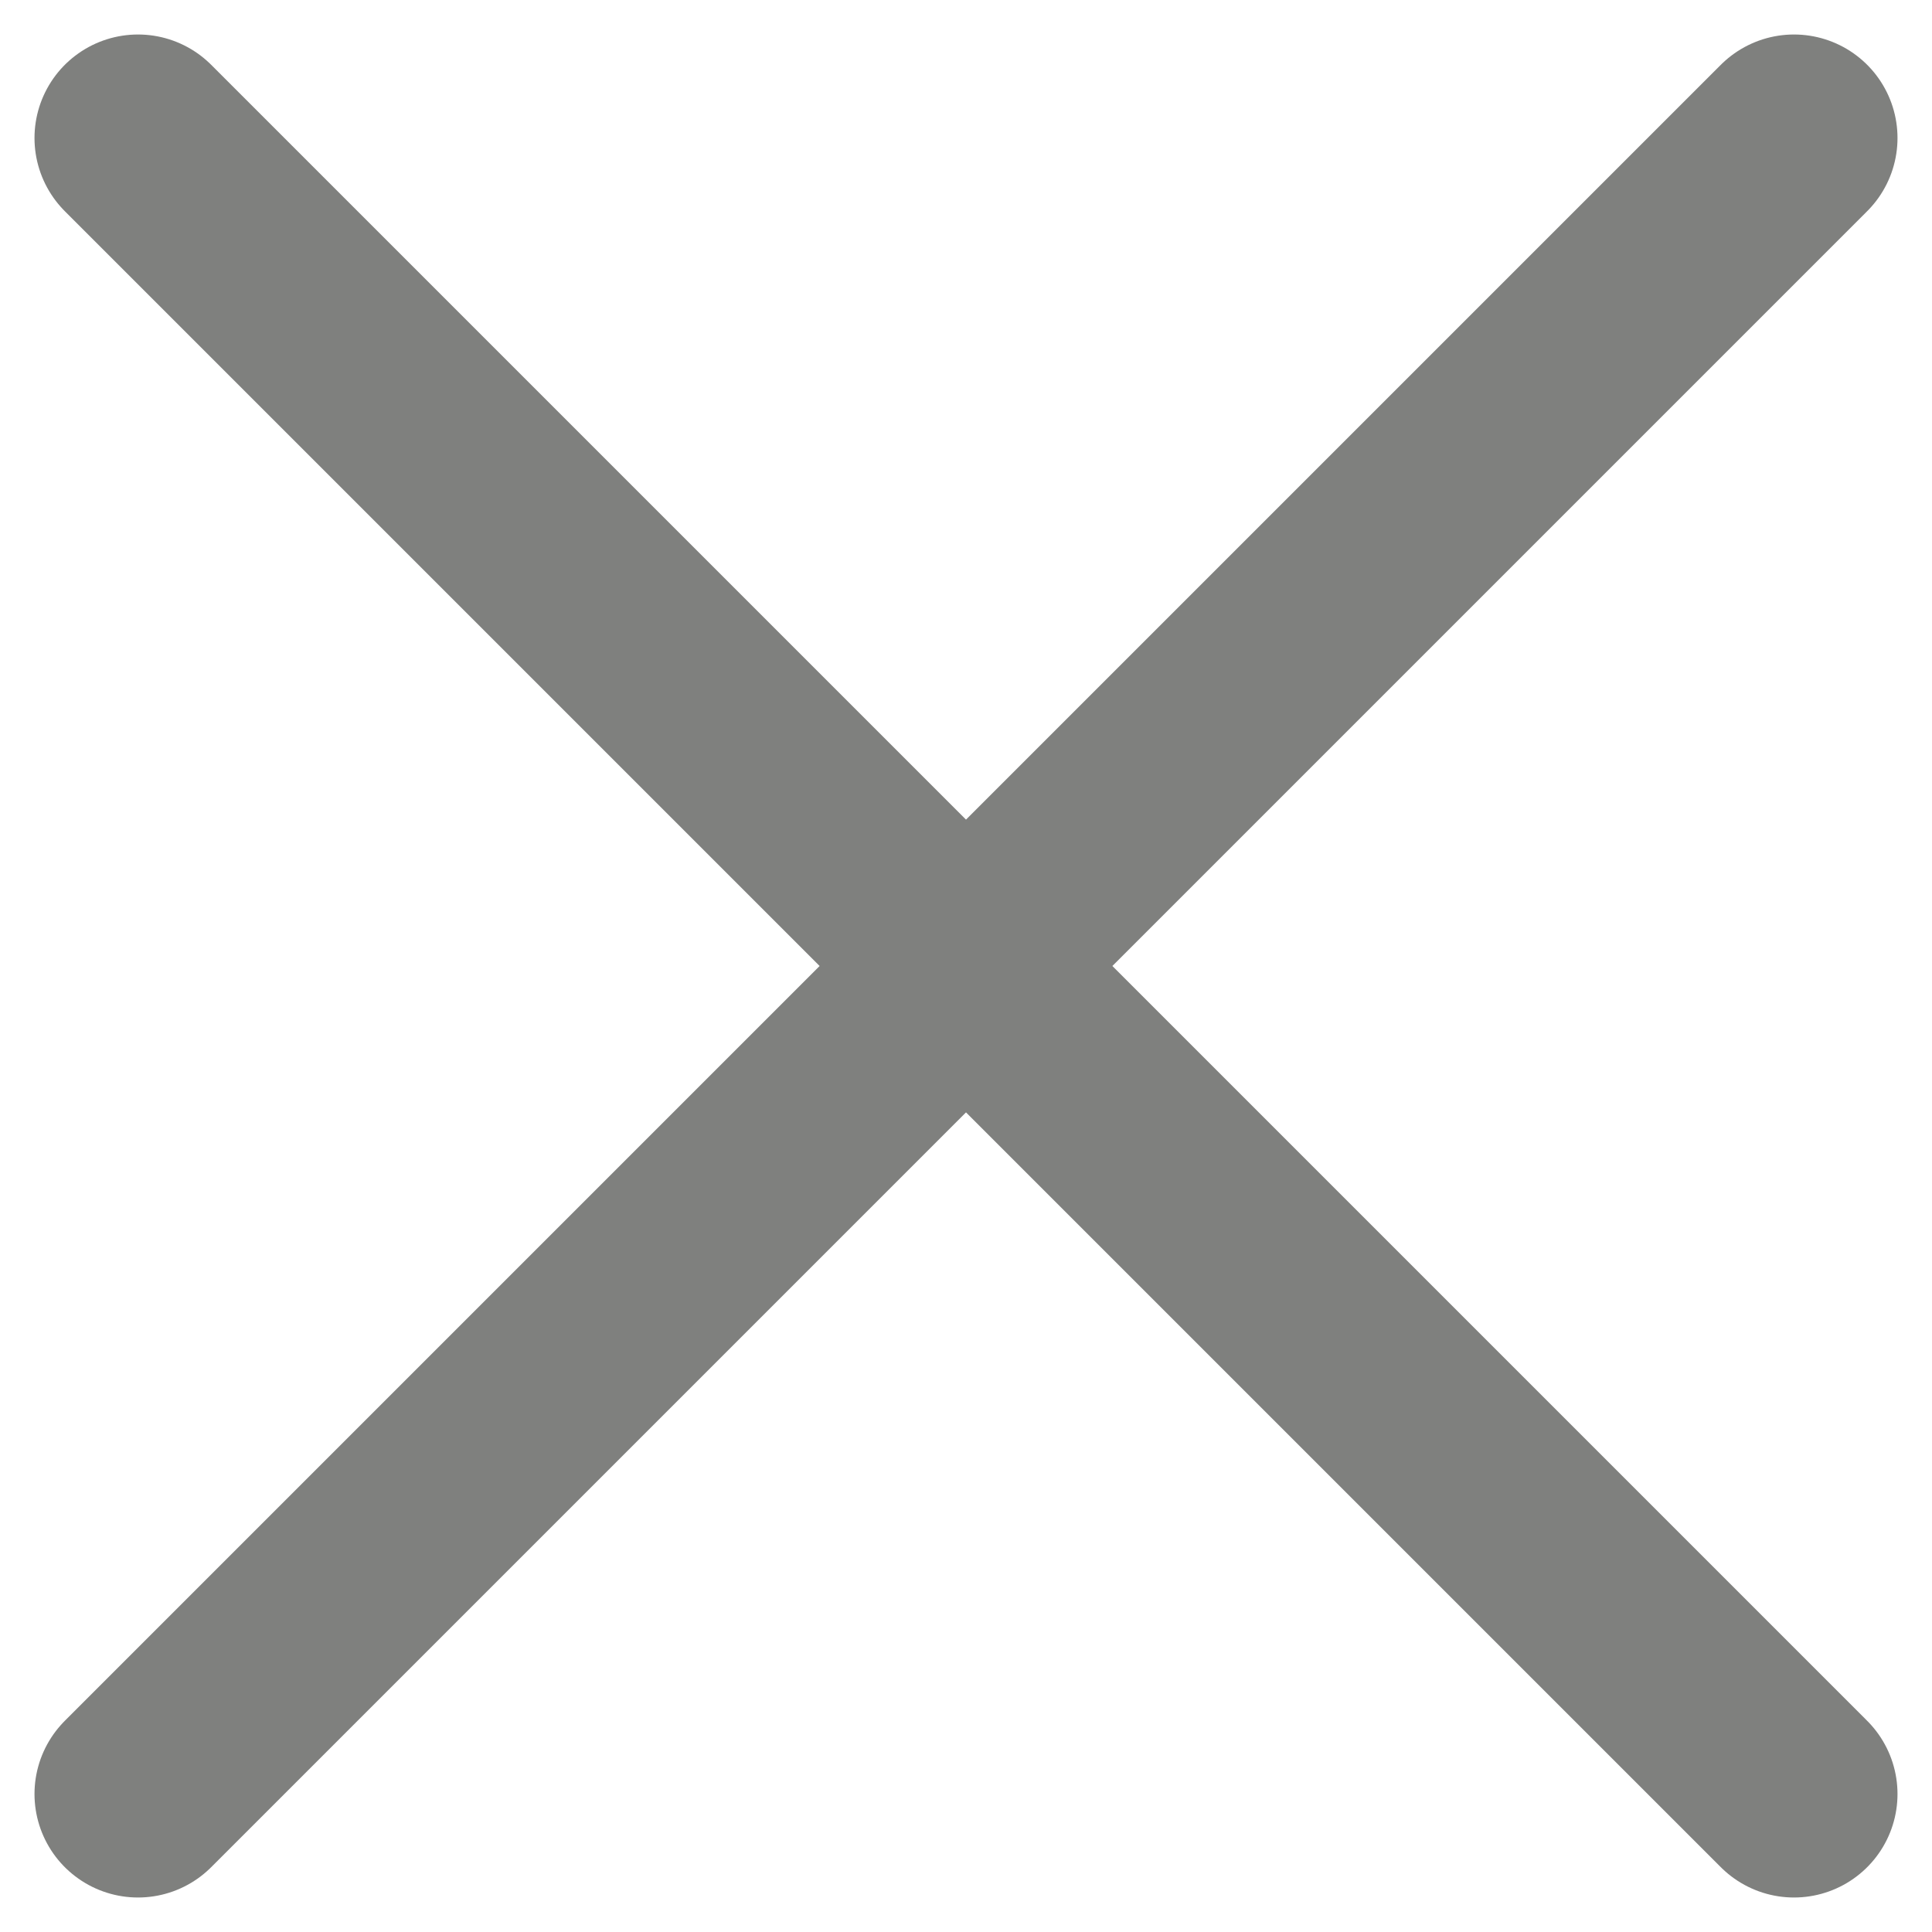
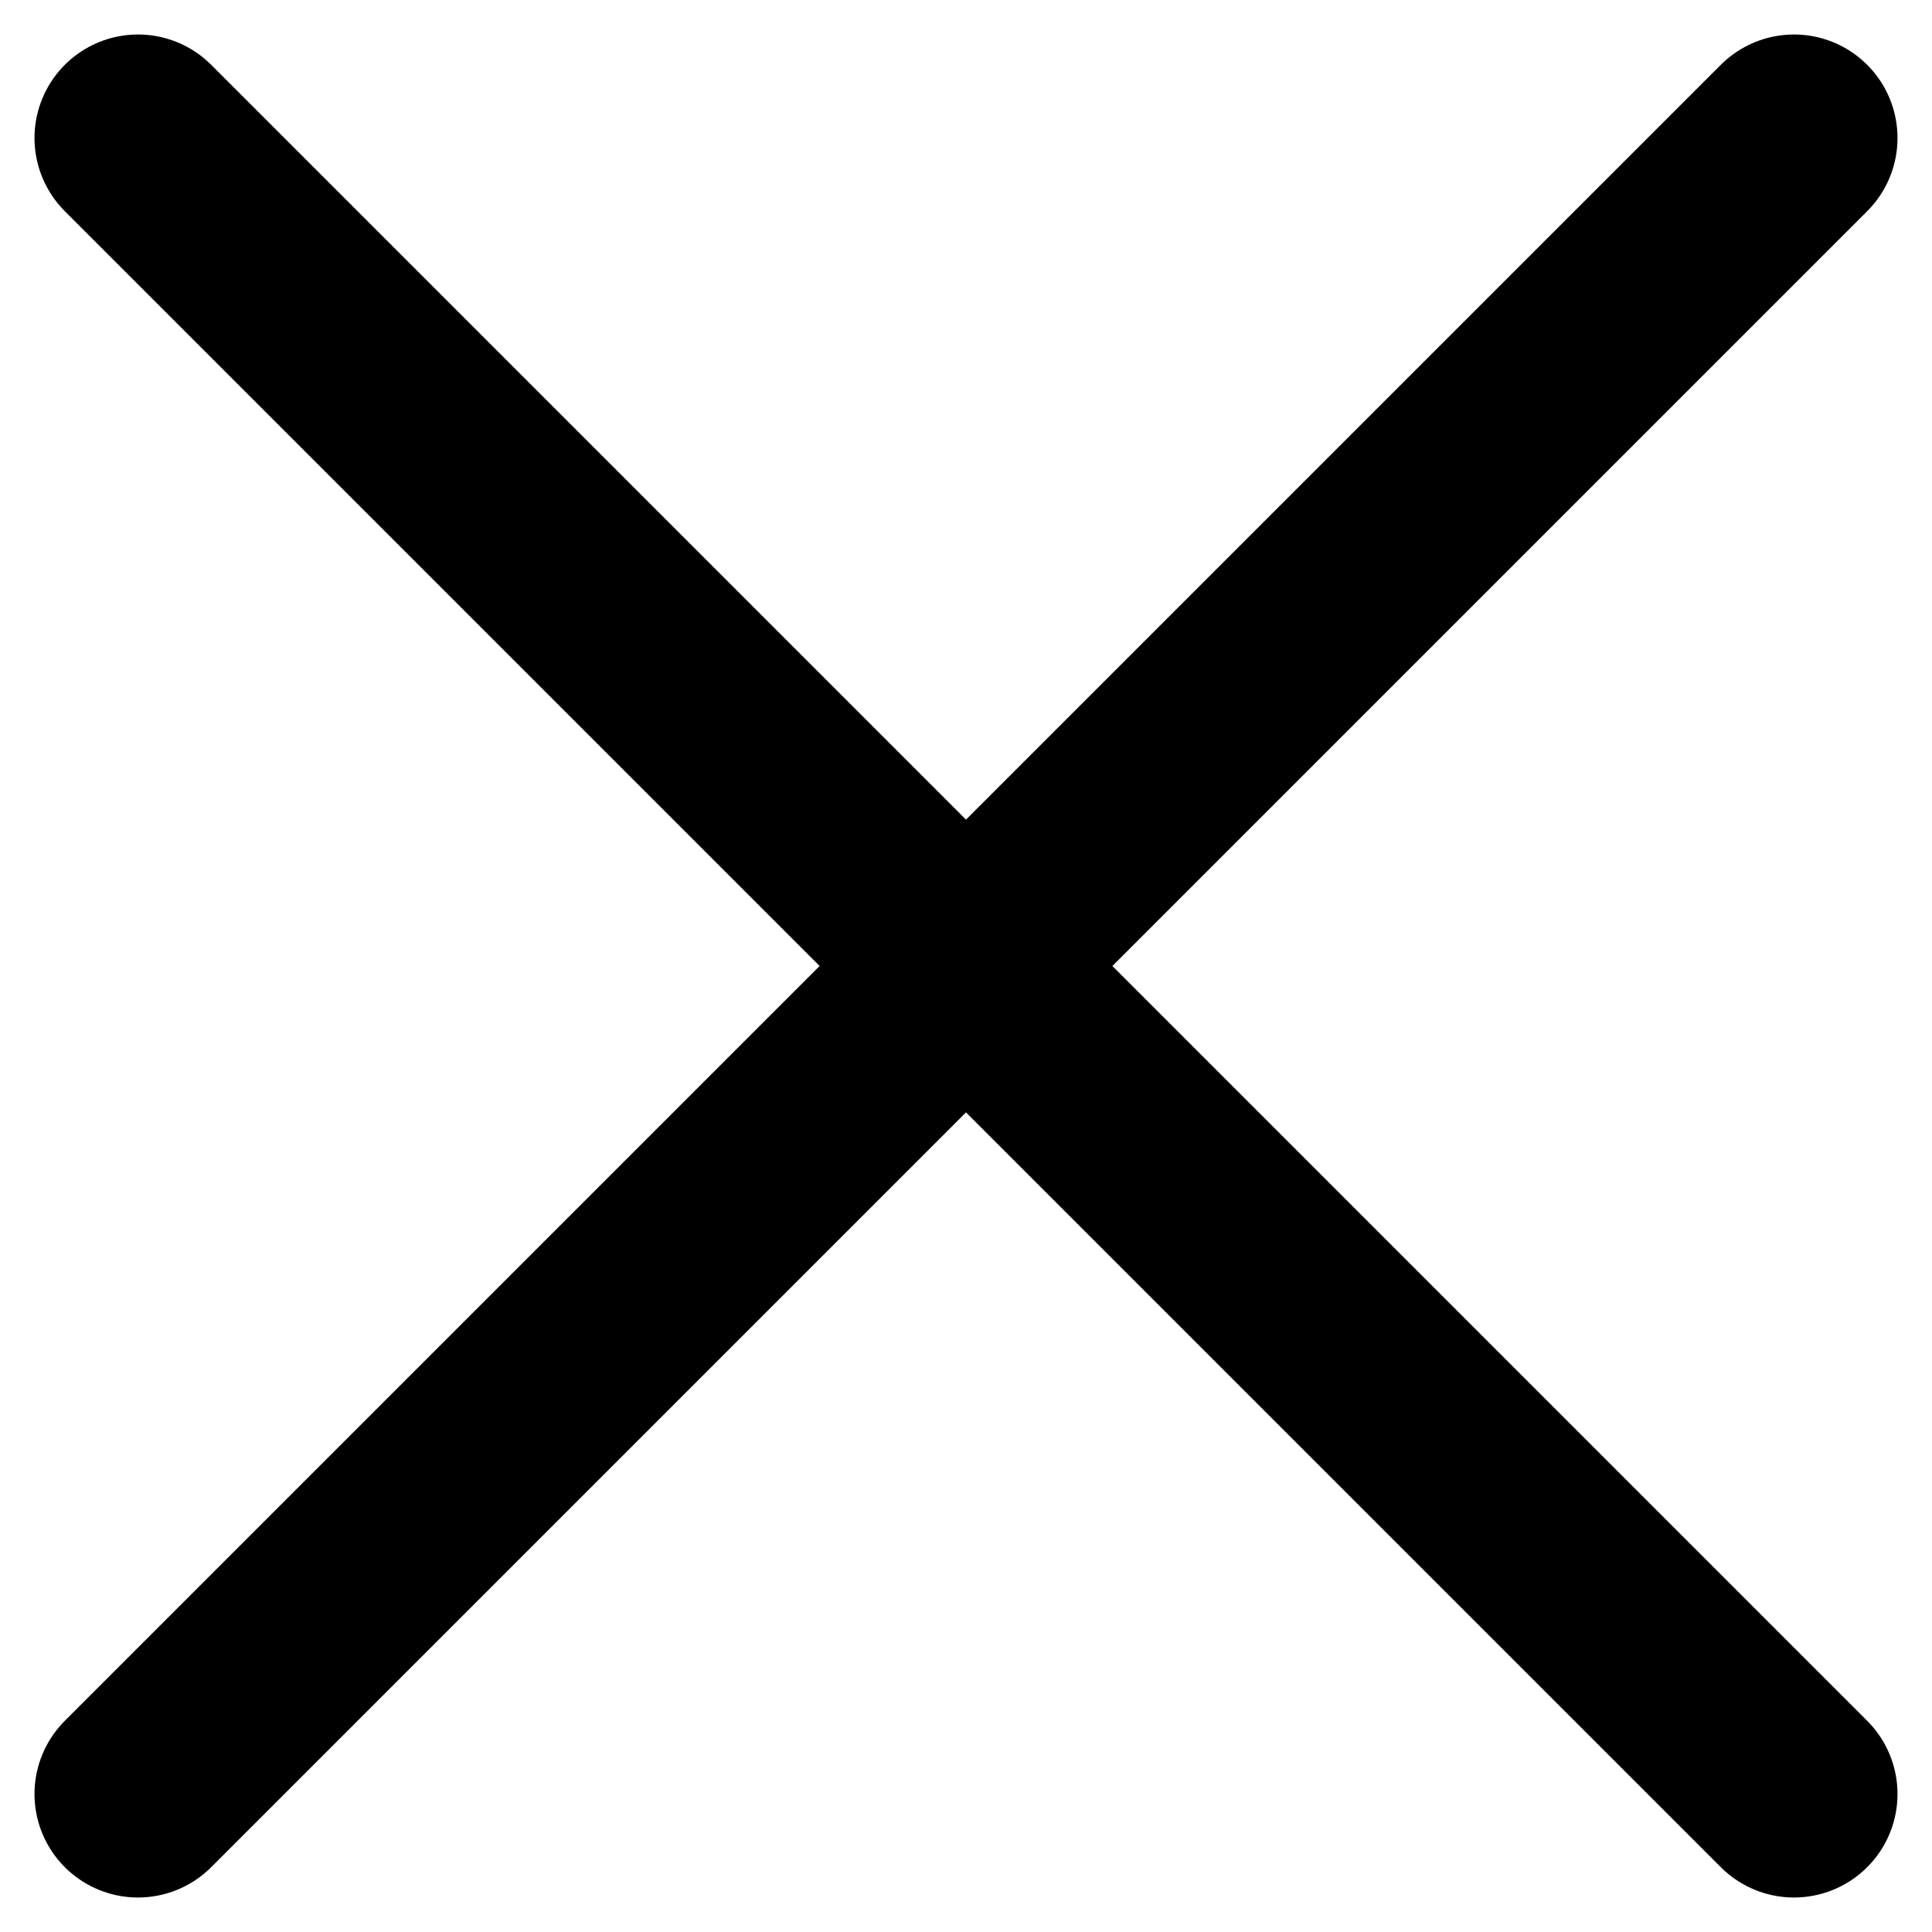
<svg xmlns="http://www.w3.org/2000/svg" width="24" height="24" viewBox="0 0 14 14" fill="currentColor">
-   <path d="M13 1L1 13M13 13L1 1" stroke="#7F807E" stroke-width="1.5" stroke-linecap="round" />
+   <path d="M13 1L1 13M13 13L1 1" stroke="currentColor" stroke-width="1.5" stroke-linecap="round" />
</svg>
